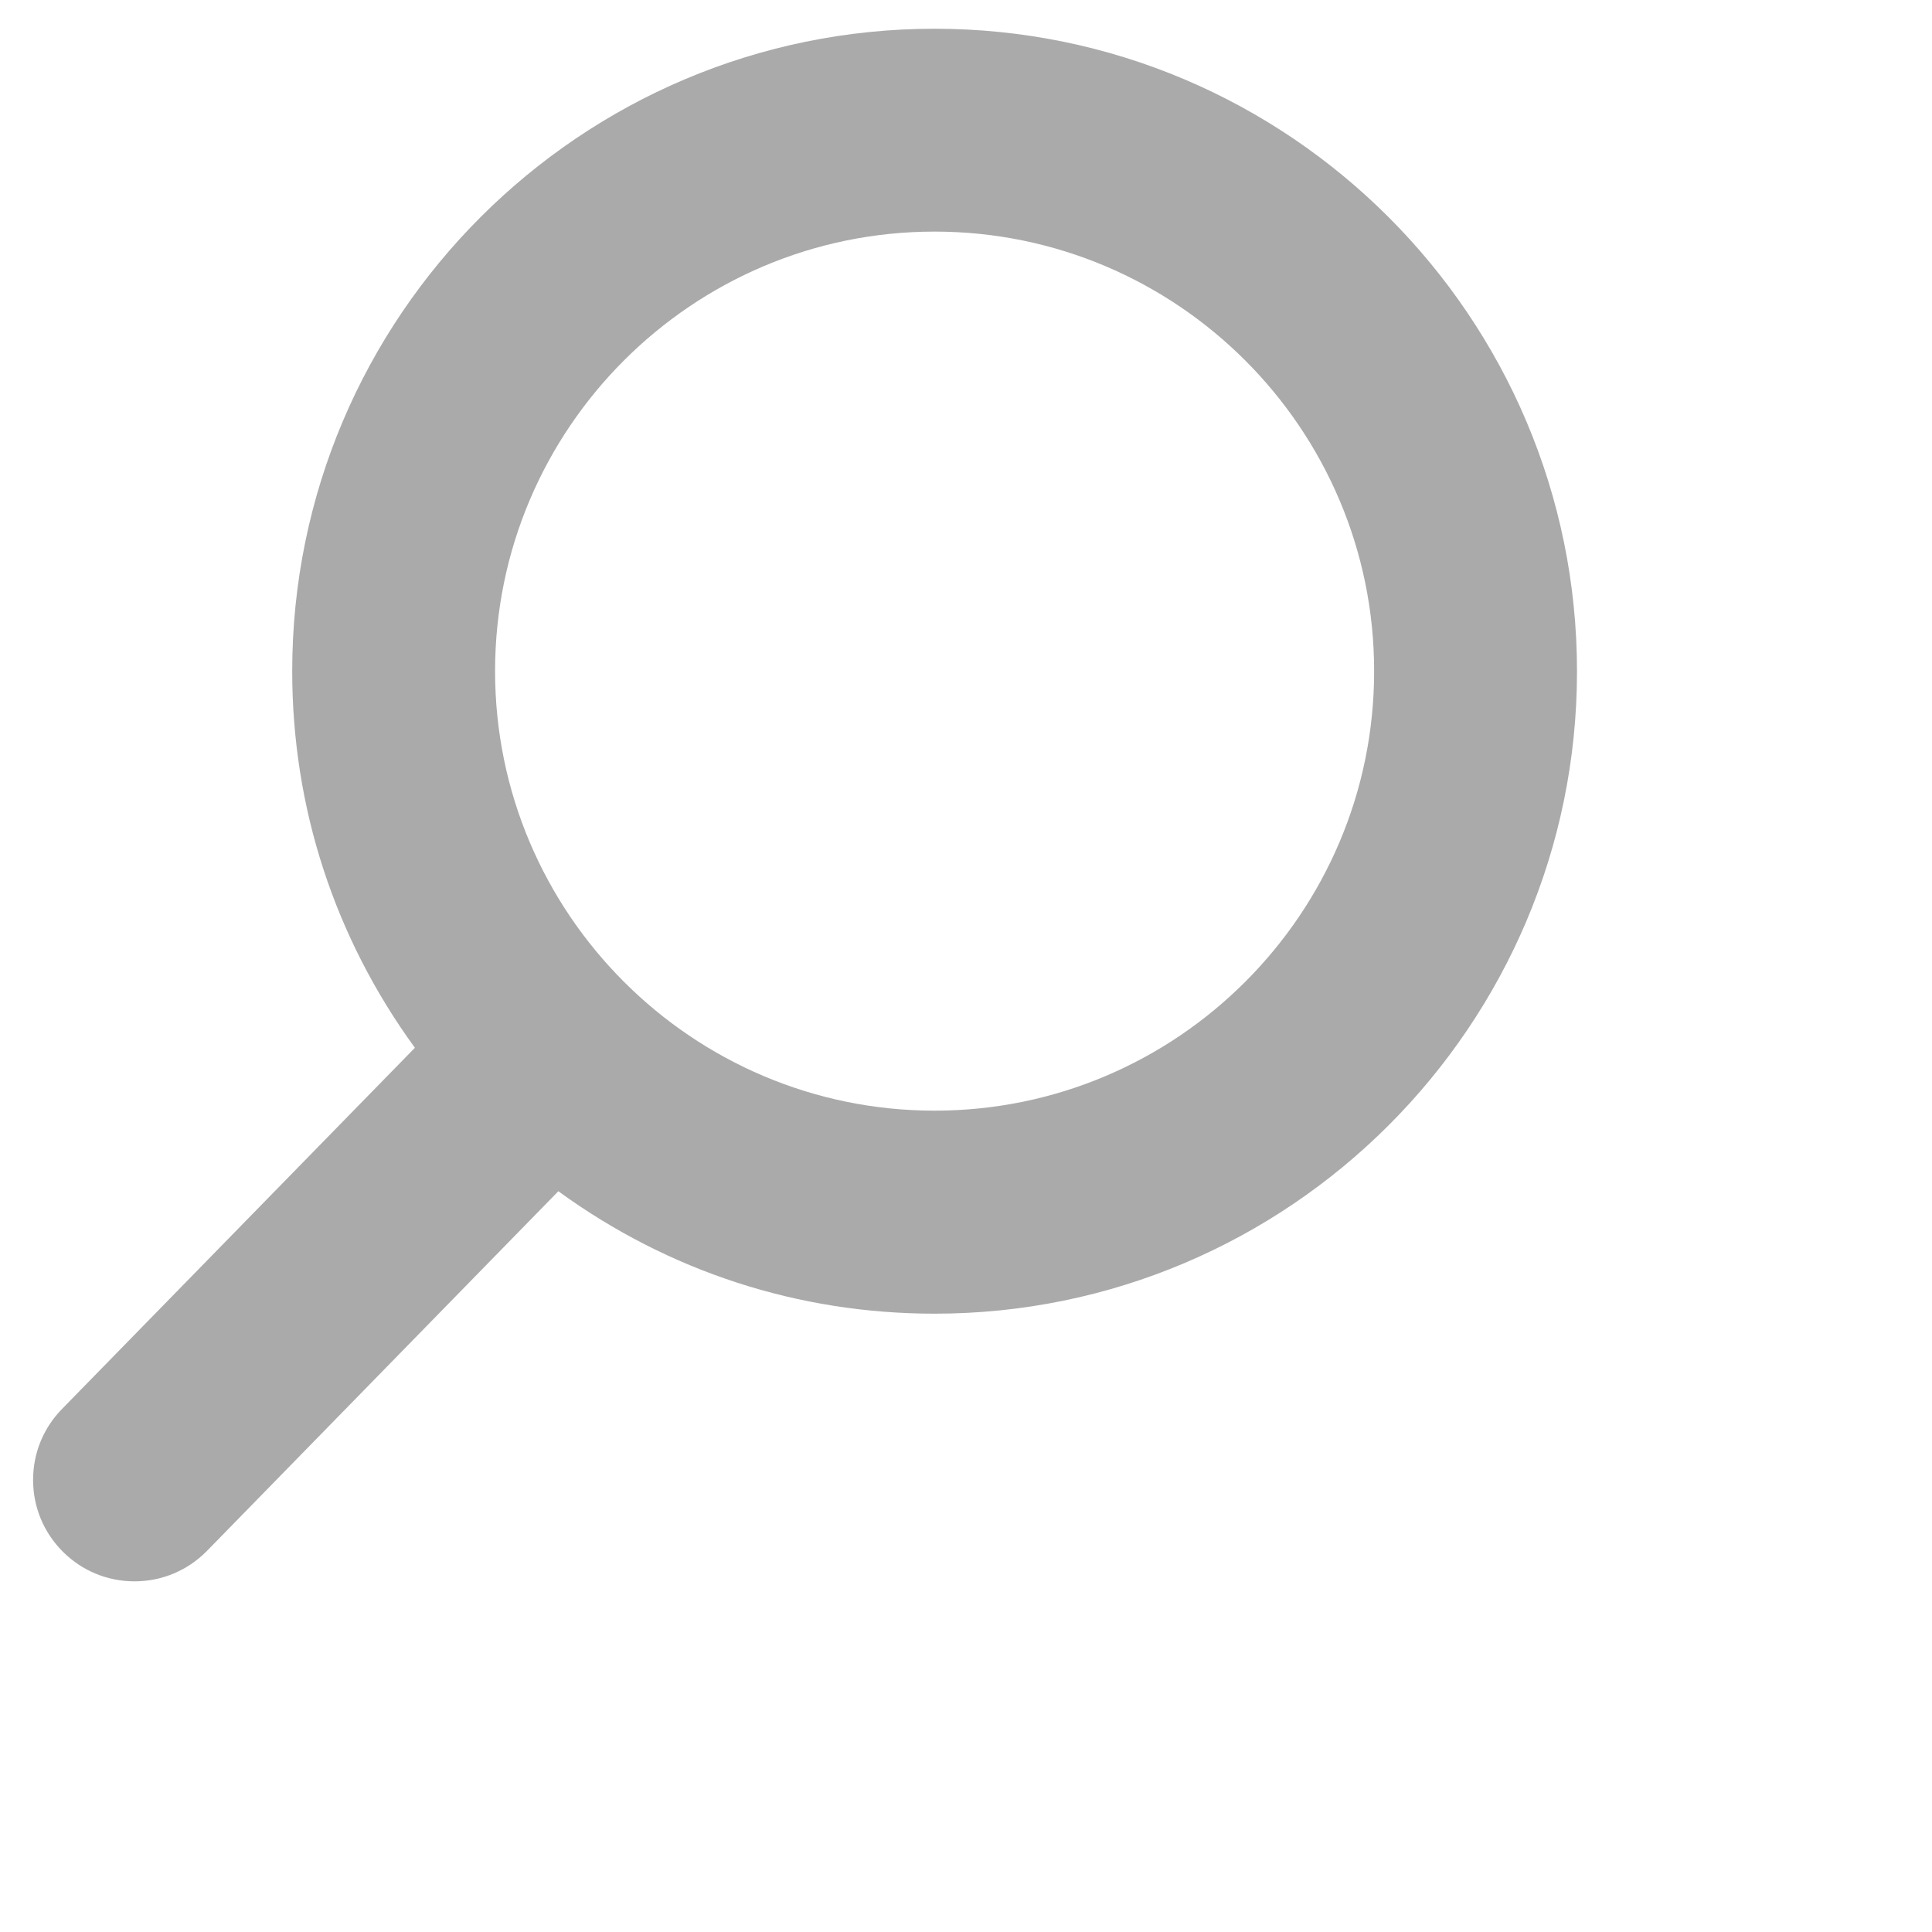
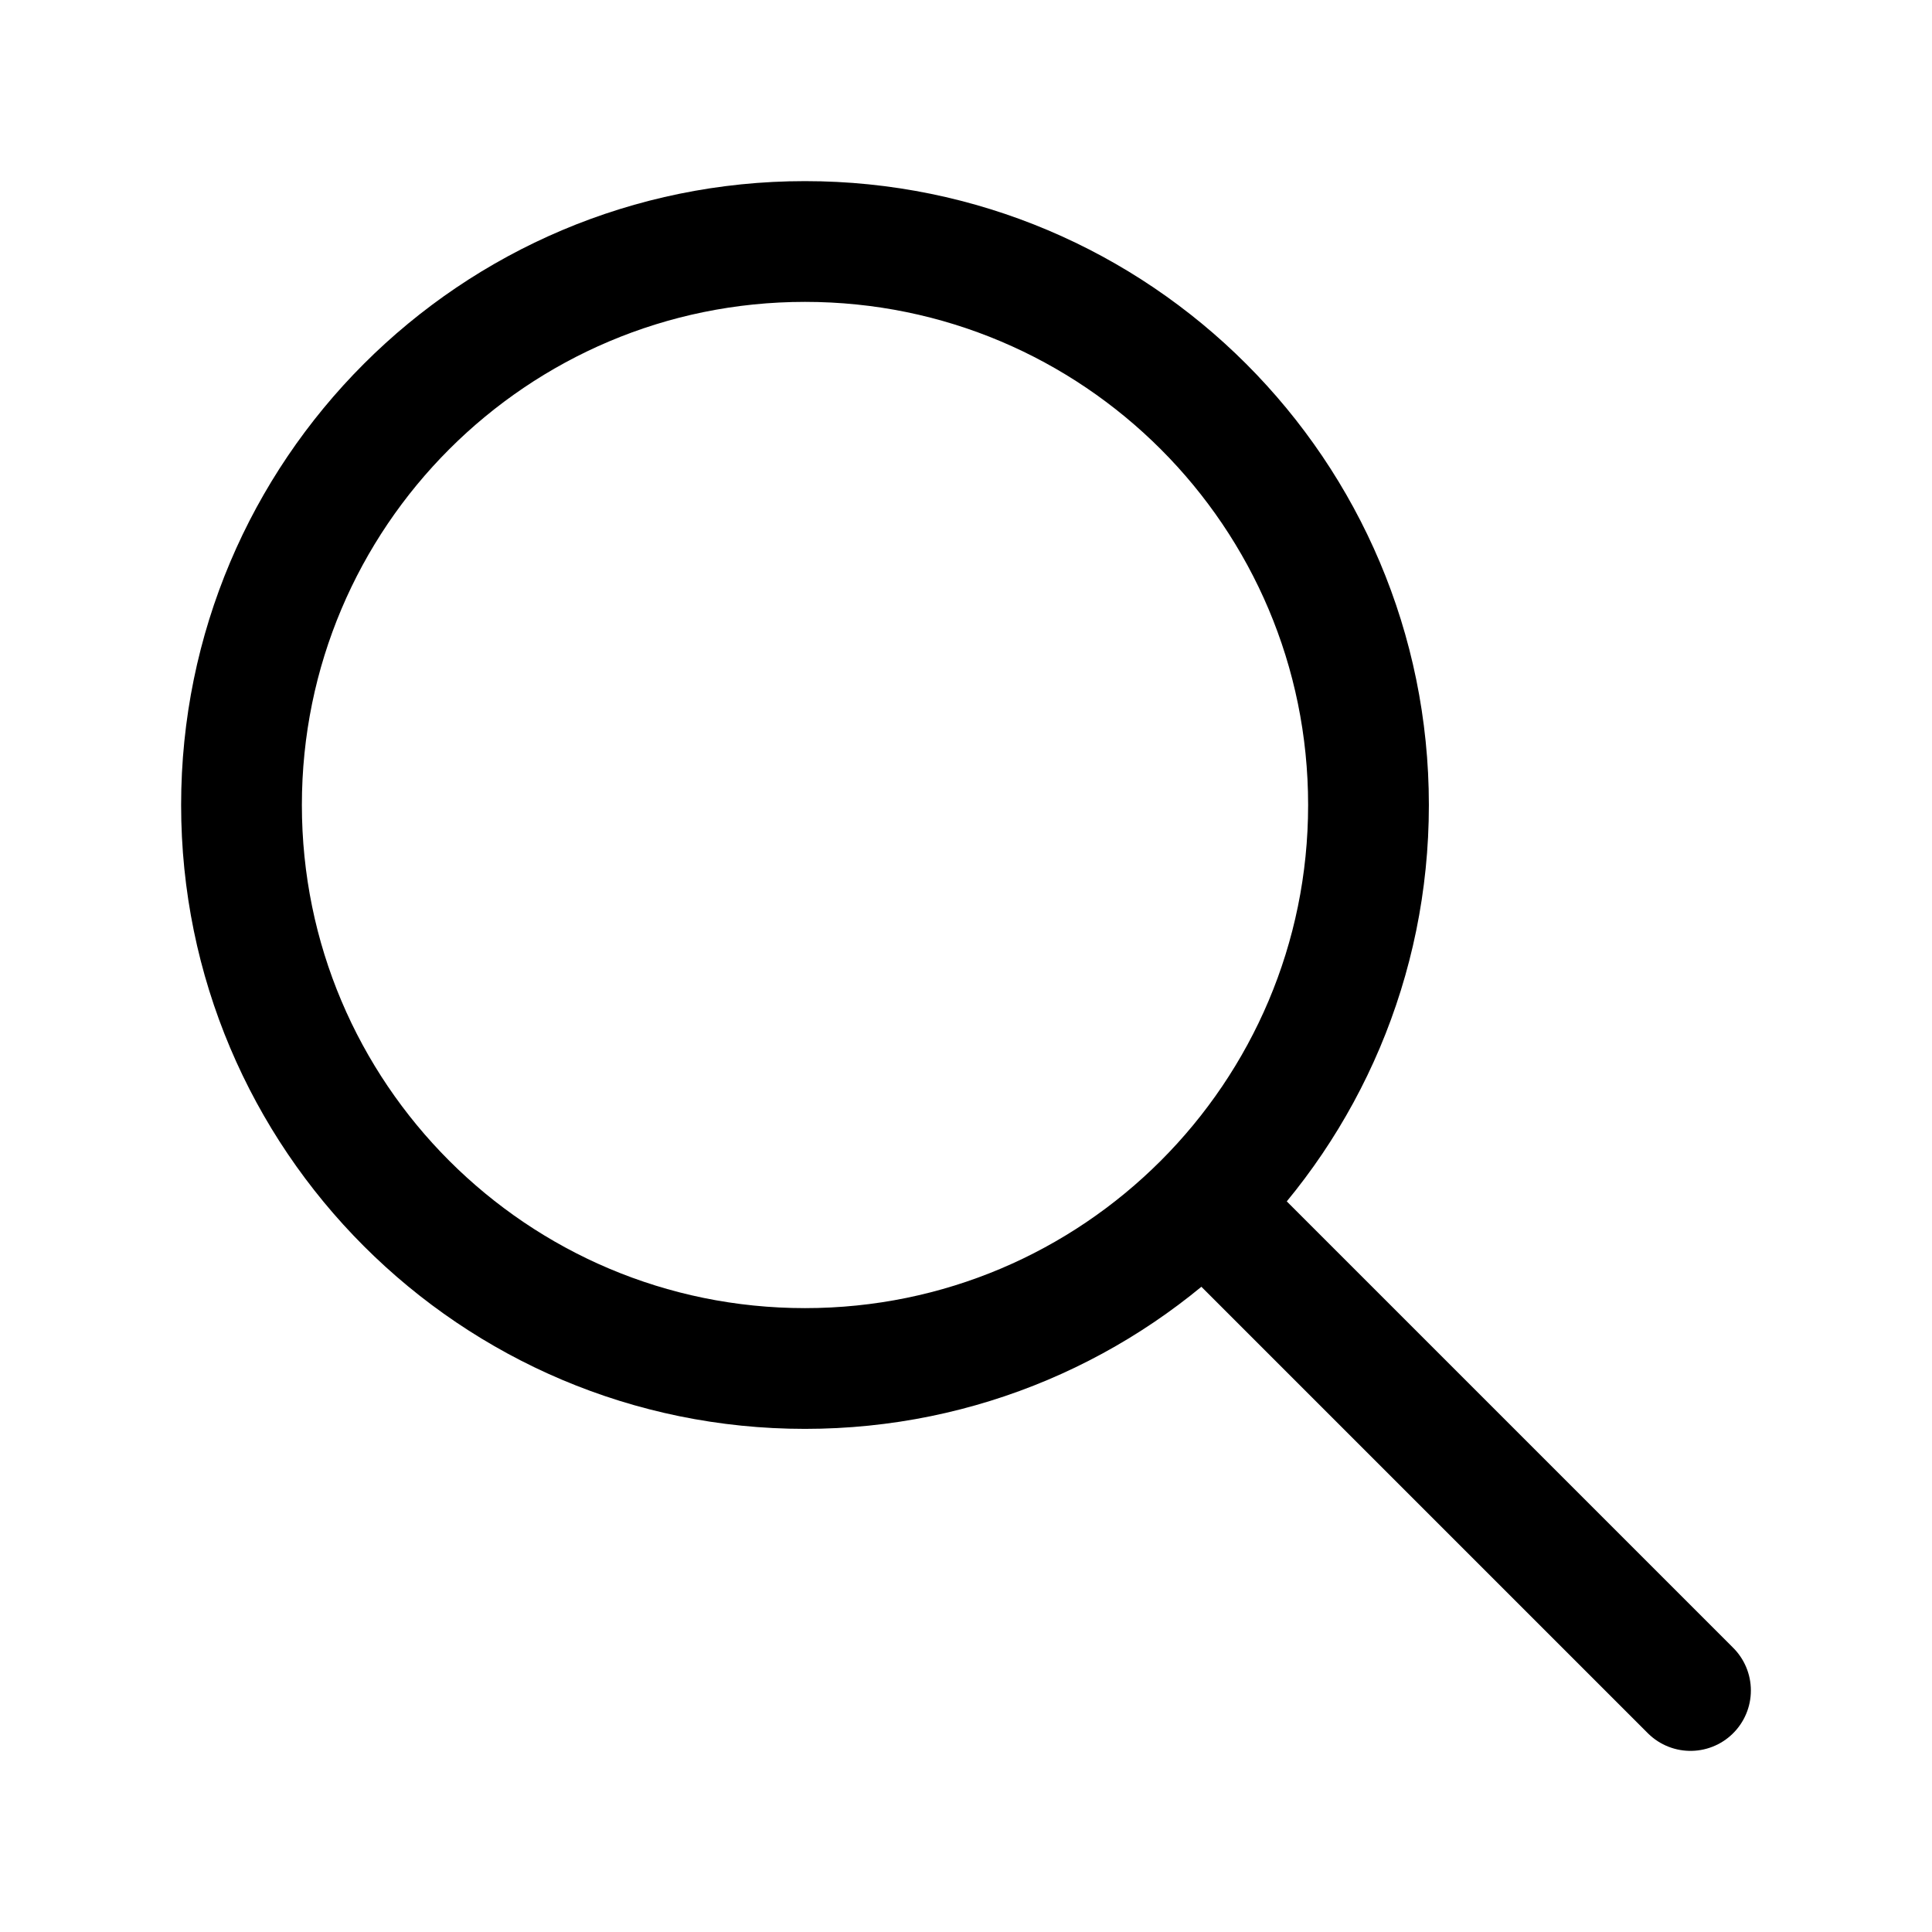
- <svg xmlns="http://www.w3.org/2000/svg" version="1.1" x="0px" y="0px" width="24" height="24" viewBox="0 0 24 24" enable-background="new 0 0 24 24" xml:space="preserve">
-   <path fill="#AAAAAA" d="M11.61,0.357c-4.4,0-7.98,3.58-7.98,7.98c0,1.696,0.526,3.308,1.524,4.679l-4.374,4.477         c-0.238,0.238-0.369,0.554-0.369,0.891c0,0.336,0.131,0.653,0.369,0.891c0.238,0.238,0.554,0.369,0.891,0.369         c0.336,0,0.653-0.131,0.893-0.371l4.372-4.475c1.369,0.996,2.98,1.521,4.674,1.521c4.4,0,7.98-3.58,7.98-7.98         S16.01,0.357,11.61,0.357z M17.07,8.337c0,3.011-2.449,5.46-5.46,5.46c-3.011,0-5.46-2.449-5.46-5.46s2.449-5.46,5.46-5.46         C14.62,2.877,17.07,5.326,17.07,8.337z" />
+ <svg xmlns="http://www.w3.org/2000/svg" data-icon-name="icon-tabler-search" width="24" height="24" viewBox="0 0 24 24" stroke-width="1.5" stroke="currentColor" fill="none" stroke-linecap="round" stroke-linejoin="round">
+   <path stroke="none" d="M0 0h24v24H0z" fill="none" />
+   <circle cx="10" cy="10" r="7" />
+   <line x1="21" y1="21" x2="15" y2="15" />
</svg>
